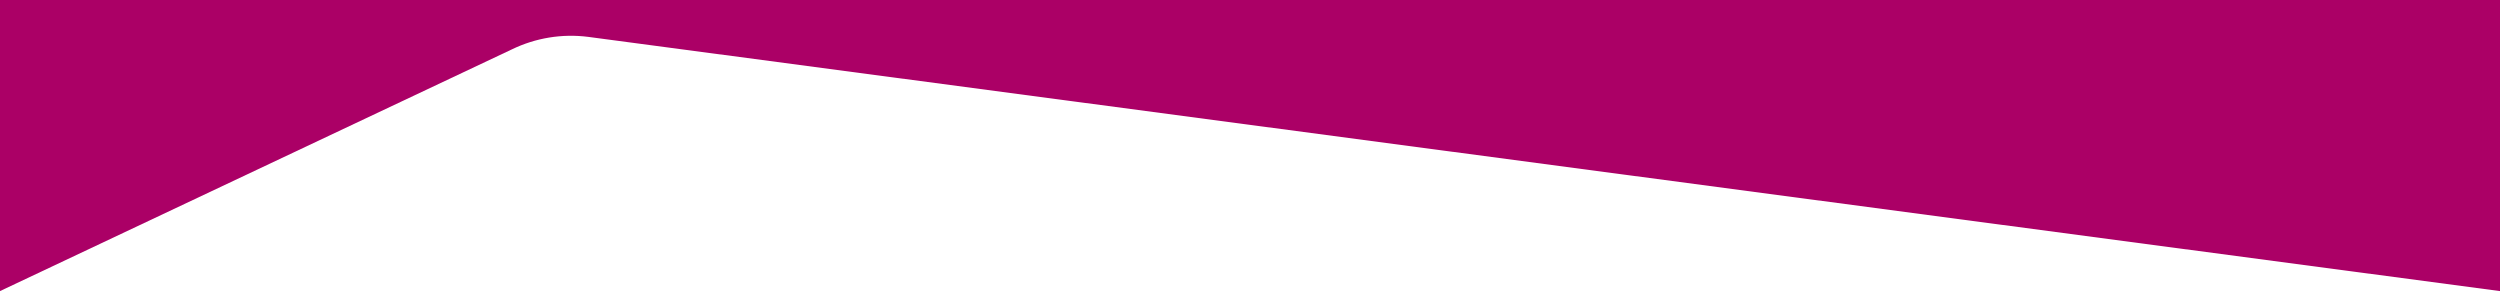
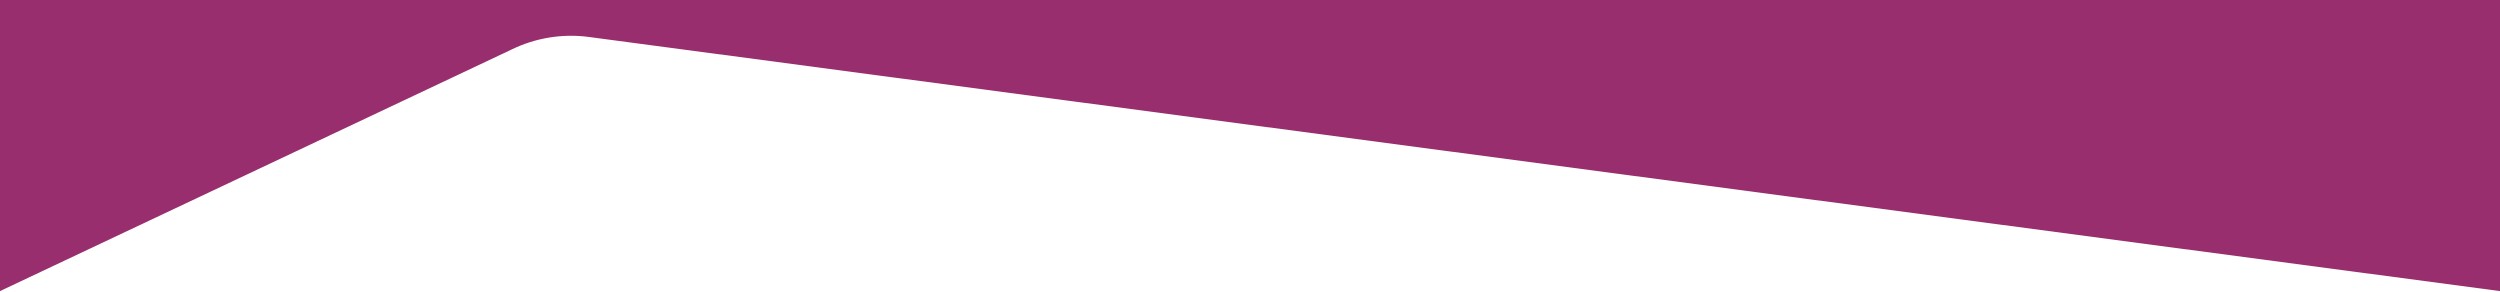
<svg xmlns="http://www.w3.org/2000/svg" width="1920" height="223.554" viewBox="0 0 1920 223.554">
  <g id="footer-top" transform="translate(1920 223.554) rotate(180)">
    <path id="Path_238" data-name="Path 238" d="M1920,0,1521,146.141a102.729,102.729,0,0,1-46.14,5.924L0,0V223.554H1920Z" fill="rgba(255,255,255,0.5)" />
-     <path id="Path_239" data-name="Path 239" d="M1920,0,1526.85,185.646a103.988,103.988,0,0,1-58.635,9.581L0,0V223.554H1920Z" fill="#ab0066" />
+     <path id="Path_239" data-name="Path 239" d="M1920,0,1526.85,185.646a103.988,103.988,0,0,1-58.635,9.581L0,0V223.554H1920Z" fill="#982e6d" />
  </g>
</svg>
